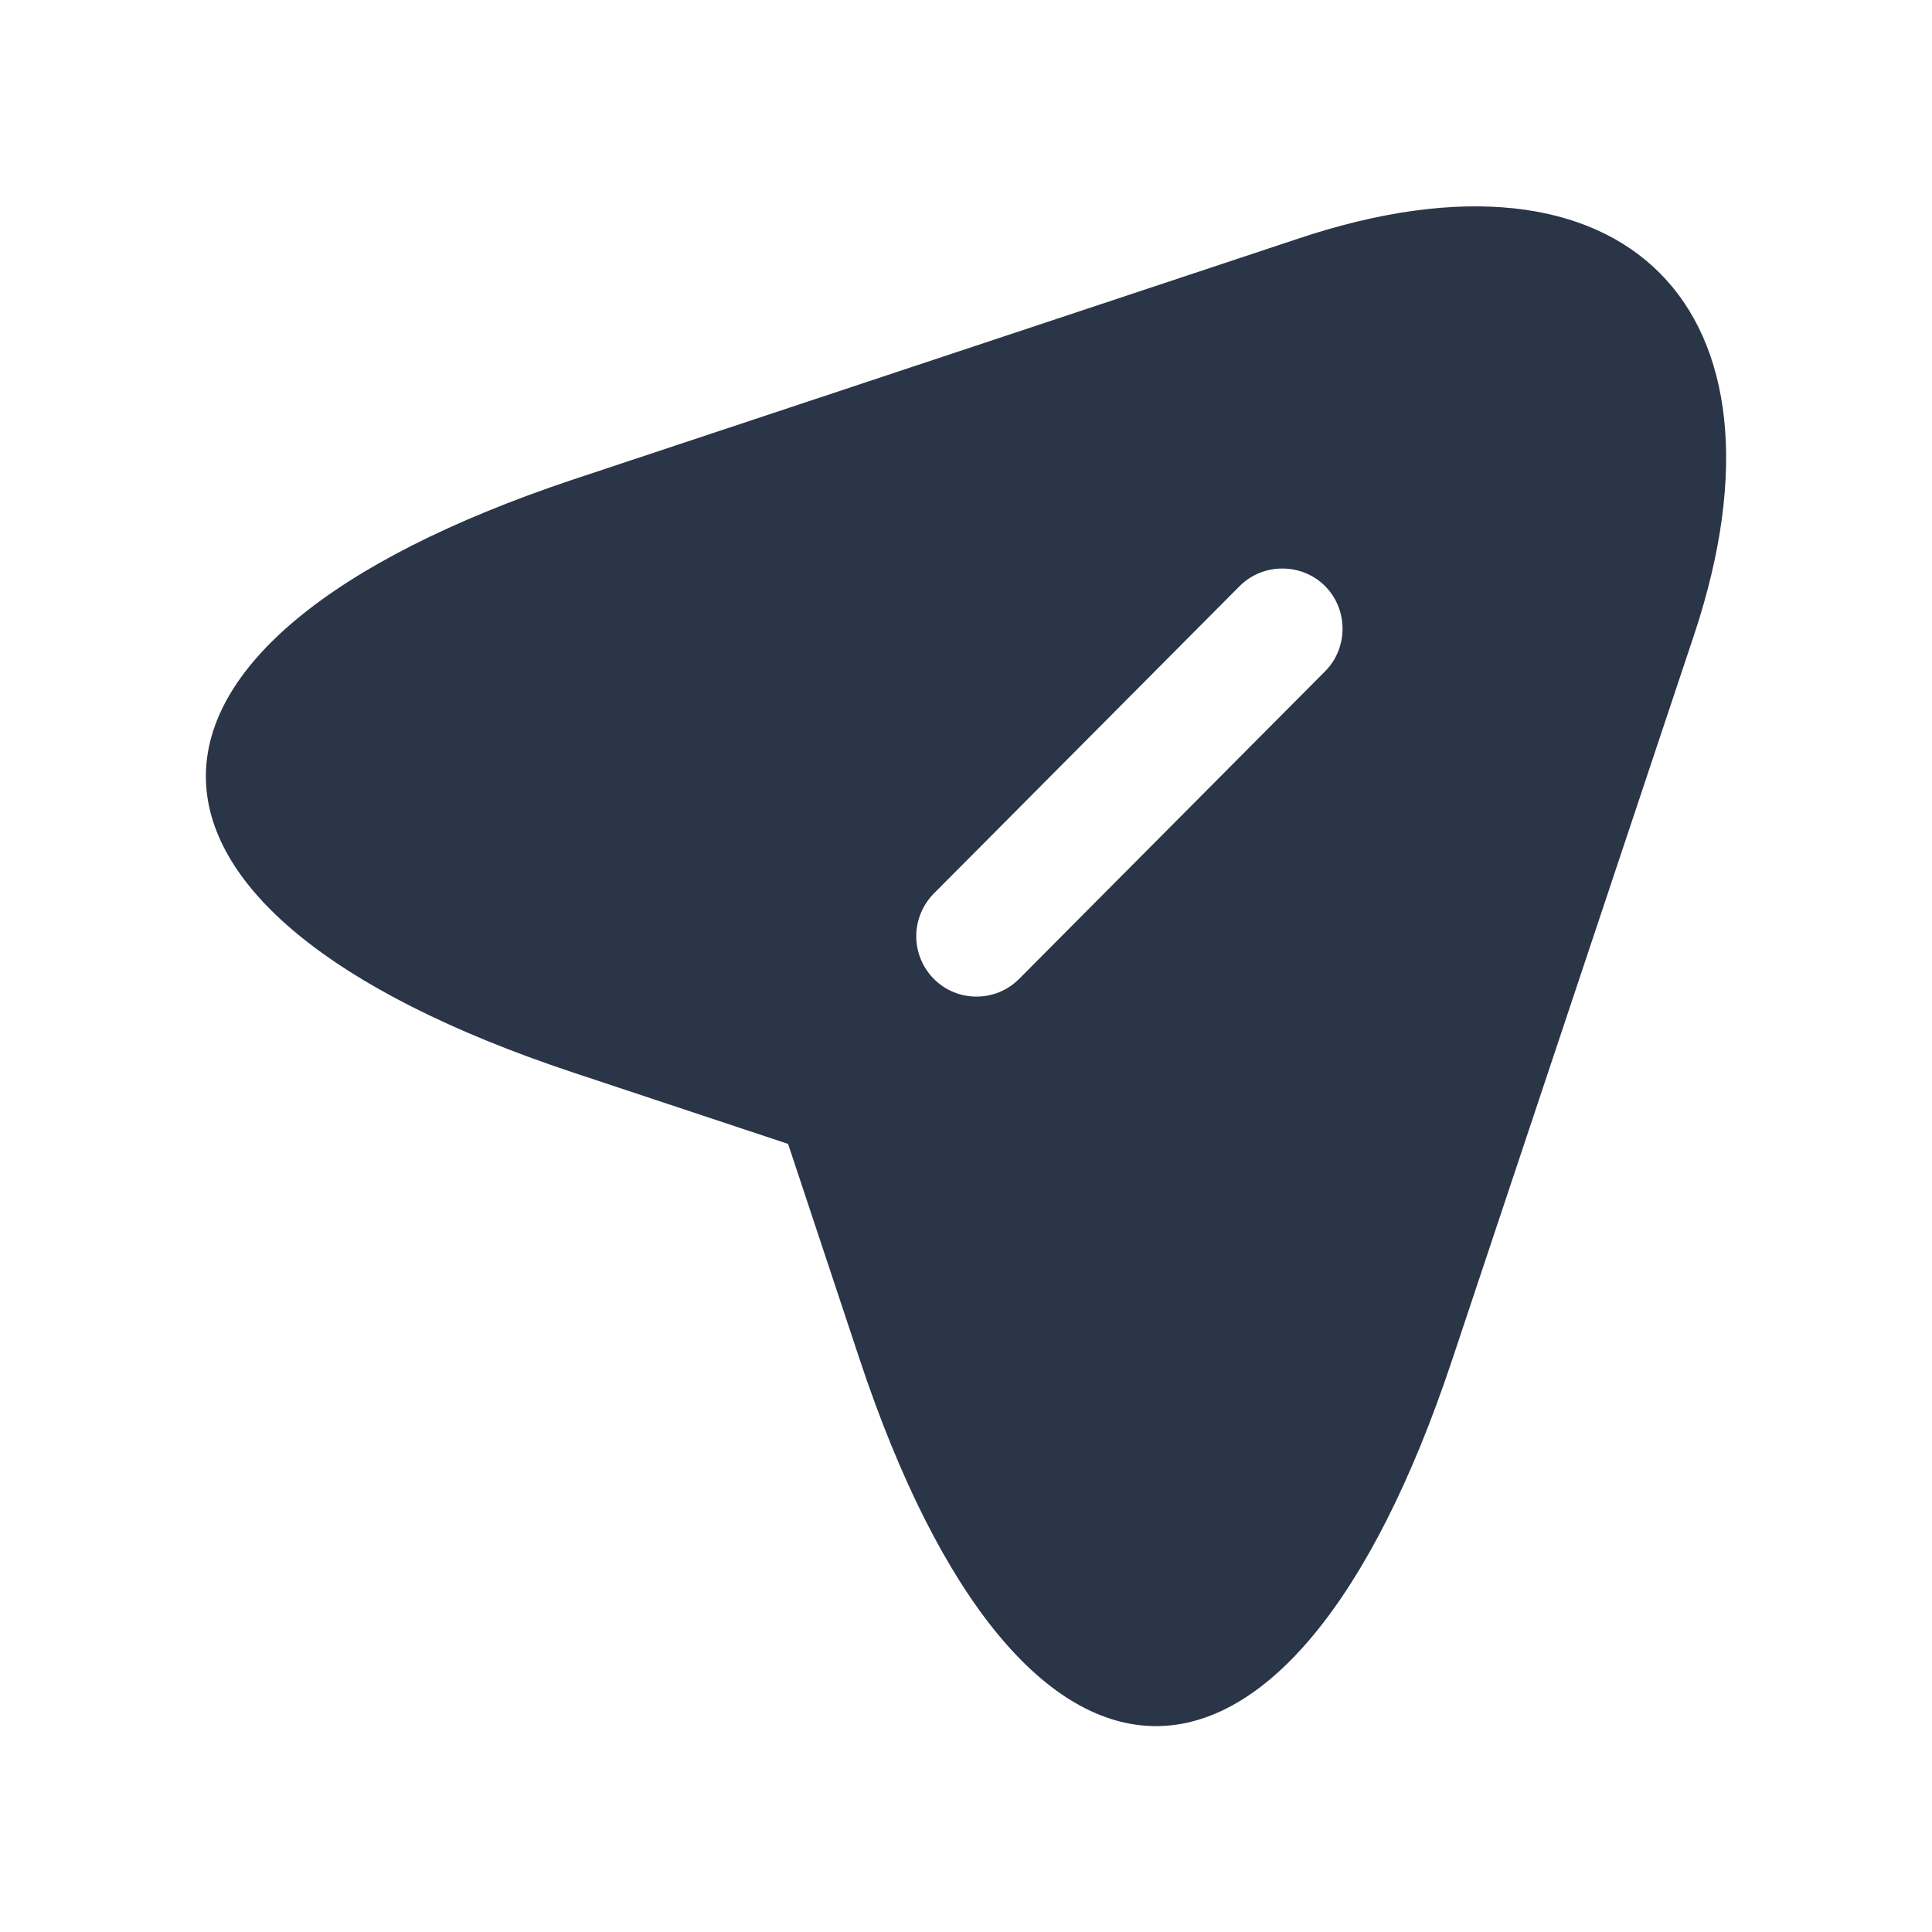
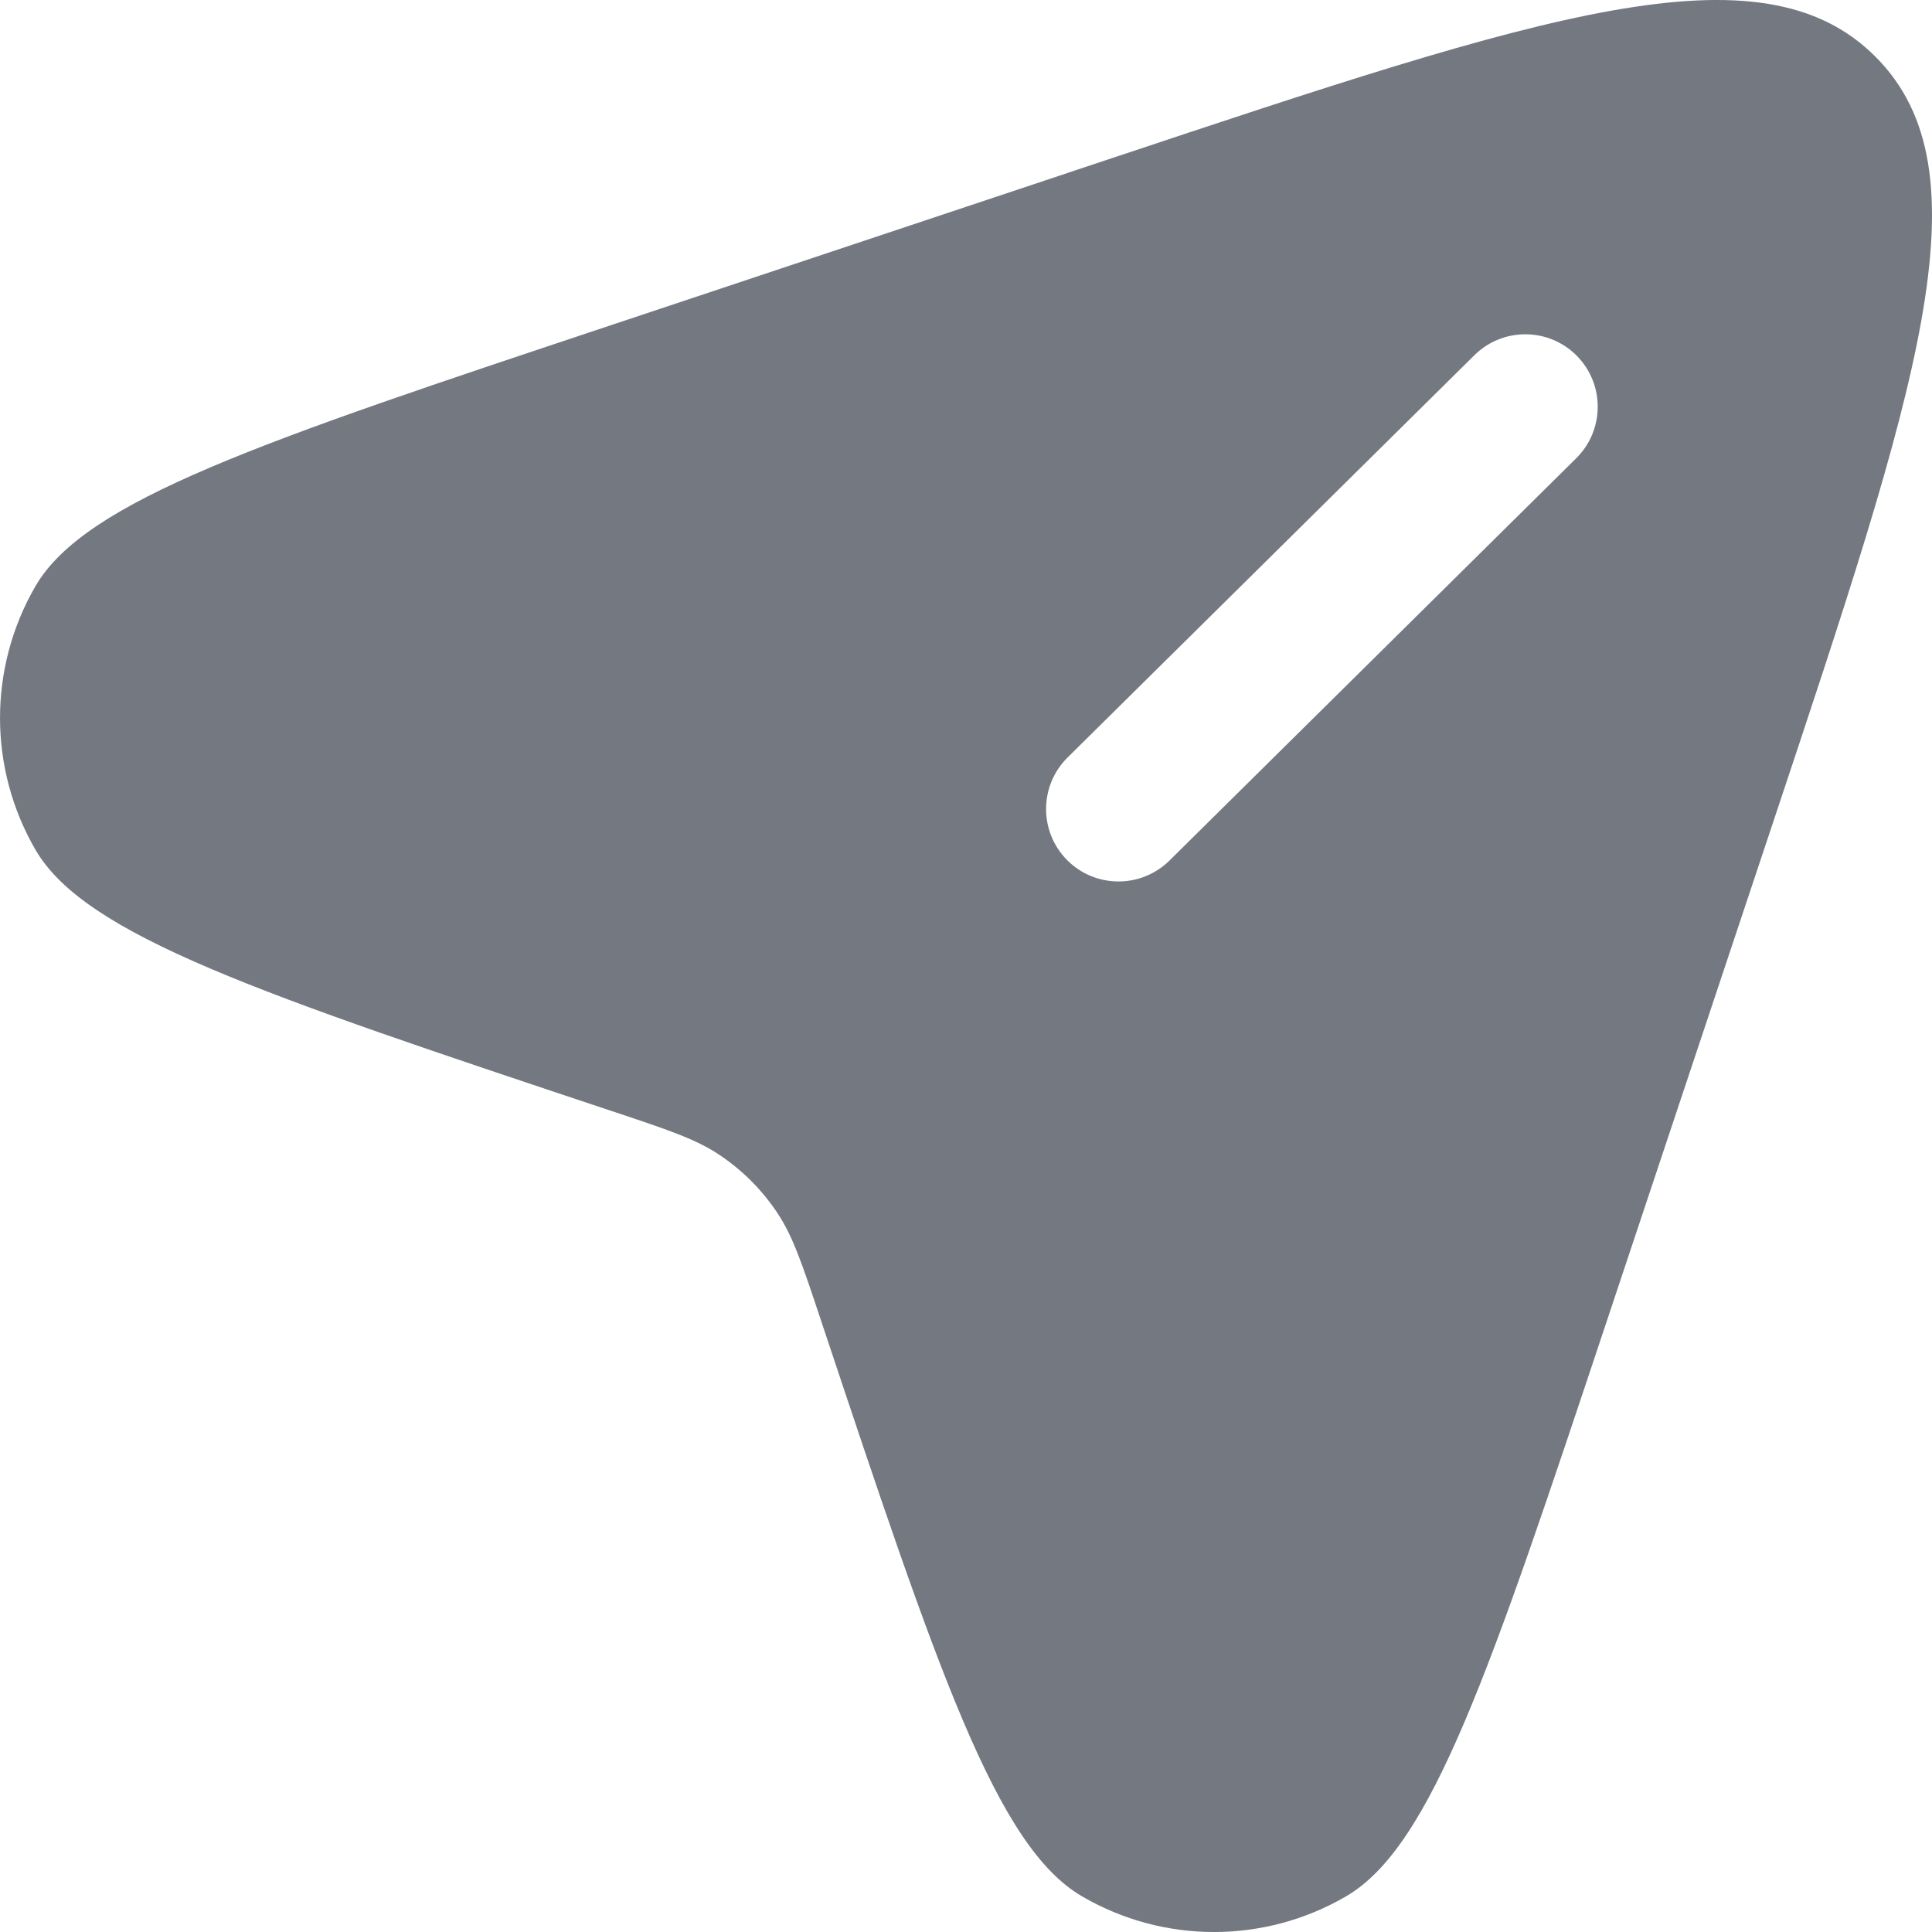
- <svg xmlns="http://www.w3.org/2000/svg" width="24" height="24" viewBox="0 0 24 24" fill="none">
-   <path d="M16.14 2.96L7.11 5.96C1.04 7.99 1.04 11.3 7.11 13.32L9.79 14.21L10.68 16.89C12.7 22.96 16.02 22.96 18.04 16.89L21.05 7.87C22.39 3.82 20.19 1.61 16.14 2.96ZM16.46 8.34L12.66 12.16C12.51 12.31 12.32 12.38 12.13 12.38C11.94 12.38 11.75 12.31 11.6 12.16C11.461 12.019 11.382 11.829 11.382 11.63C11.382 11.432 11.461 11.241 11.6 11.1L15.4 7.28C15.69 6.99 16.17 6.99 16.46 7.28C16.75 7.57 16.75 8.05 16.46 8.34Z" fill="#2A3547" />
+ <svg xmlns="http://www.w3.org/2000/svg" width="26" height="26" viewBox="0 0 26 26" fill="none">
+   <path fill-rule="evenodd" clip-rule="evenodd" d="M23.858 11.077L21.626 17.771C20.053 22.491 19.267 24.851 18.113 25.521C17.016 26.16 15.66 26.16 14.563 25.521C13.409 24.851 12.623 22.491 11.049 17.771C10.797 17.013 10.67 16.634 10.458 16.318C10.253 16.011 9.989 15.747 9.682 15.542C9.366 15.33 8.987 15.203 8.229 14.951C3.509 13.377 1.149 12.591 0.478 11.437C-0.159 10.34 -0.159 8.984 0.478 7.887C1.149 6.734 3.509 5.947 8.229 4.374L14.923 2.142C20.771 0.193 23.695 -0.782 25.238 0.762C26.782 2.305 25.807 5.229 23.858 11.077ZM14.359 11.573C13.981 11.19 13.984 10.573 14.367 10.194L19.841 4.781C20.224 4.402 20.841 4.405 21.22 4.788C21.598 5.171 21.595 5.788 21.212 6.167L15.738 11.581C15.355 11.959 14.738 11.956 14.359 11.573Z" fill="#747881" />
</svg>
